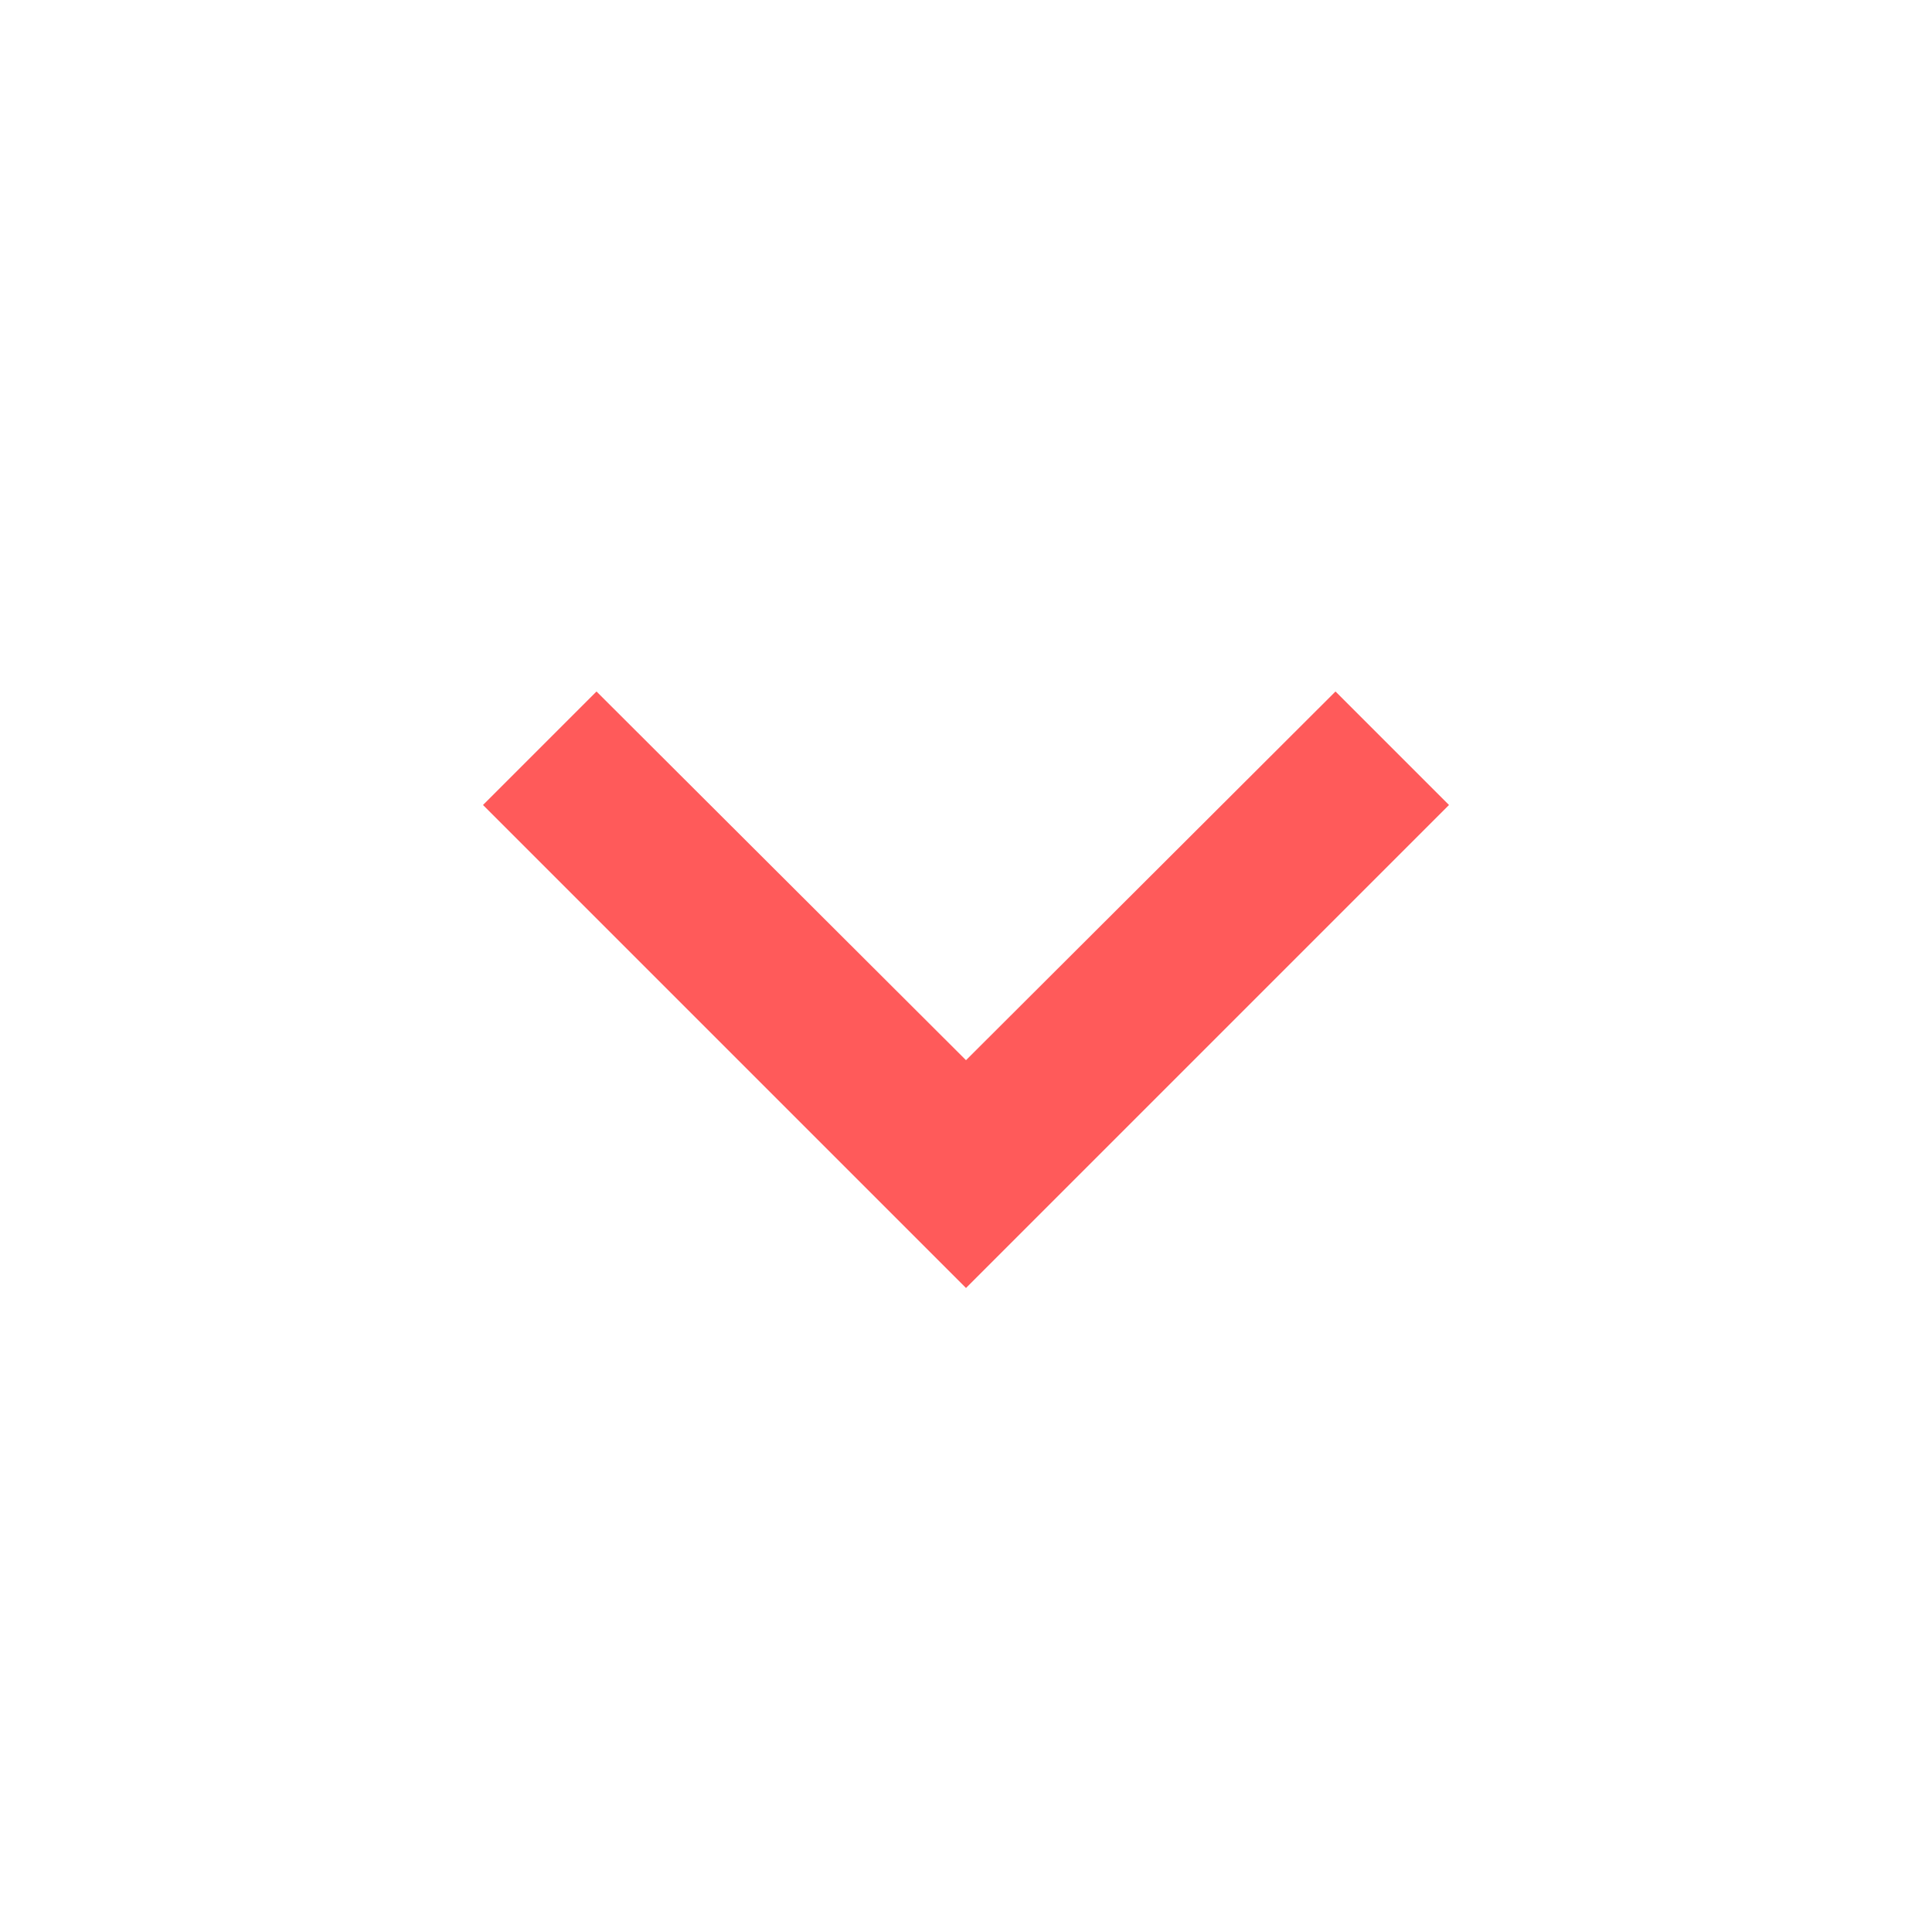
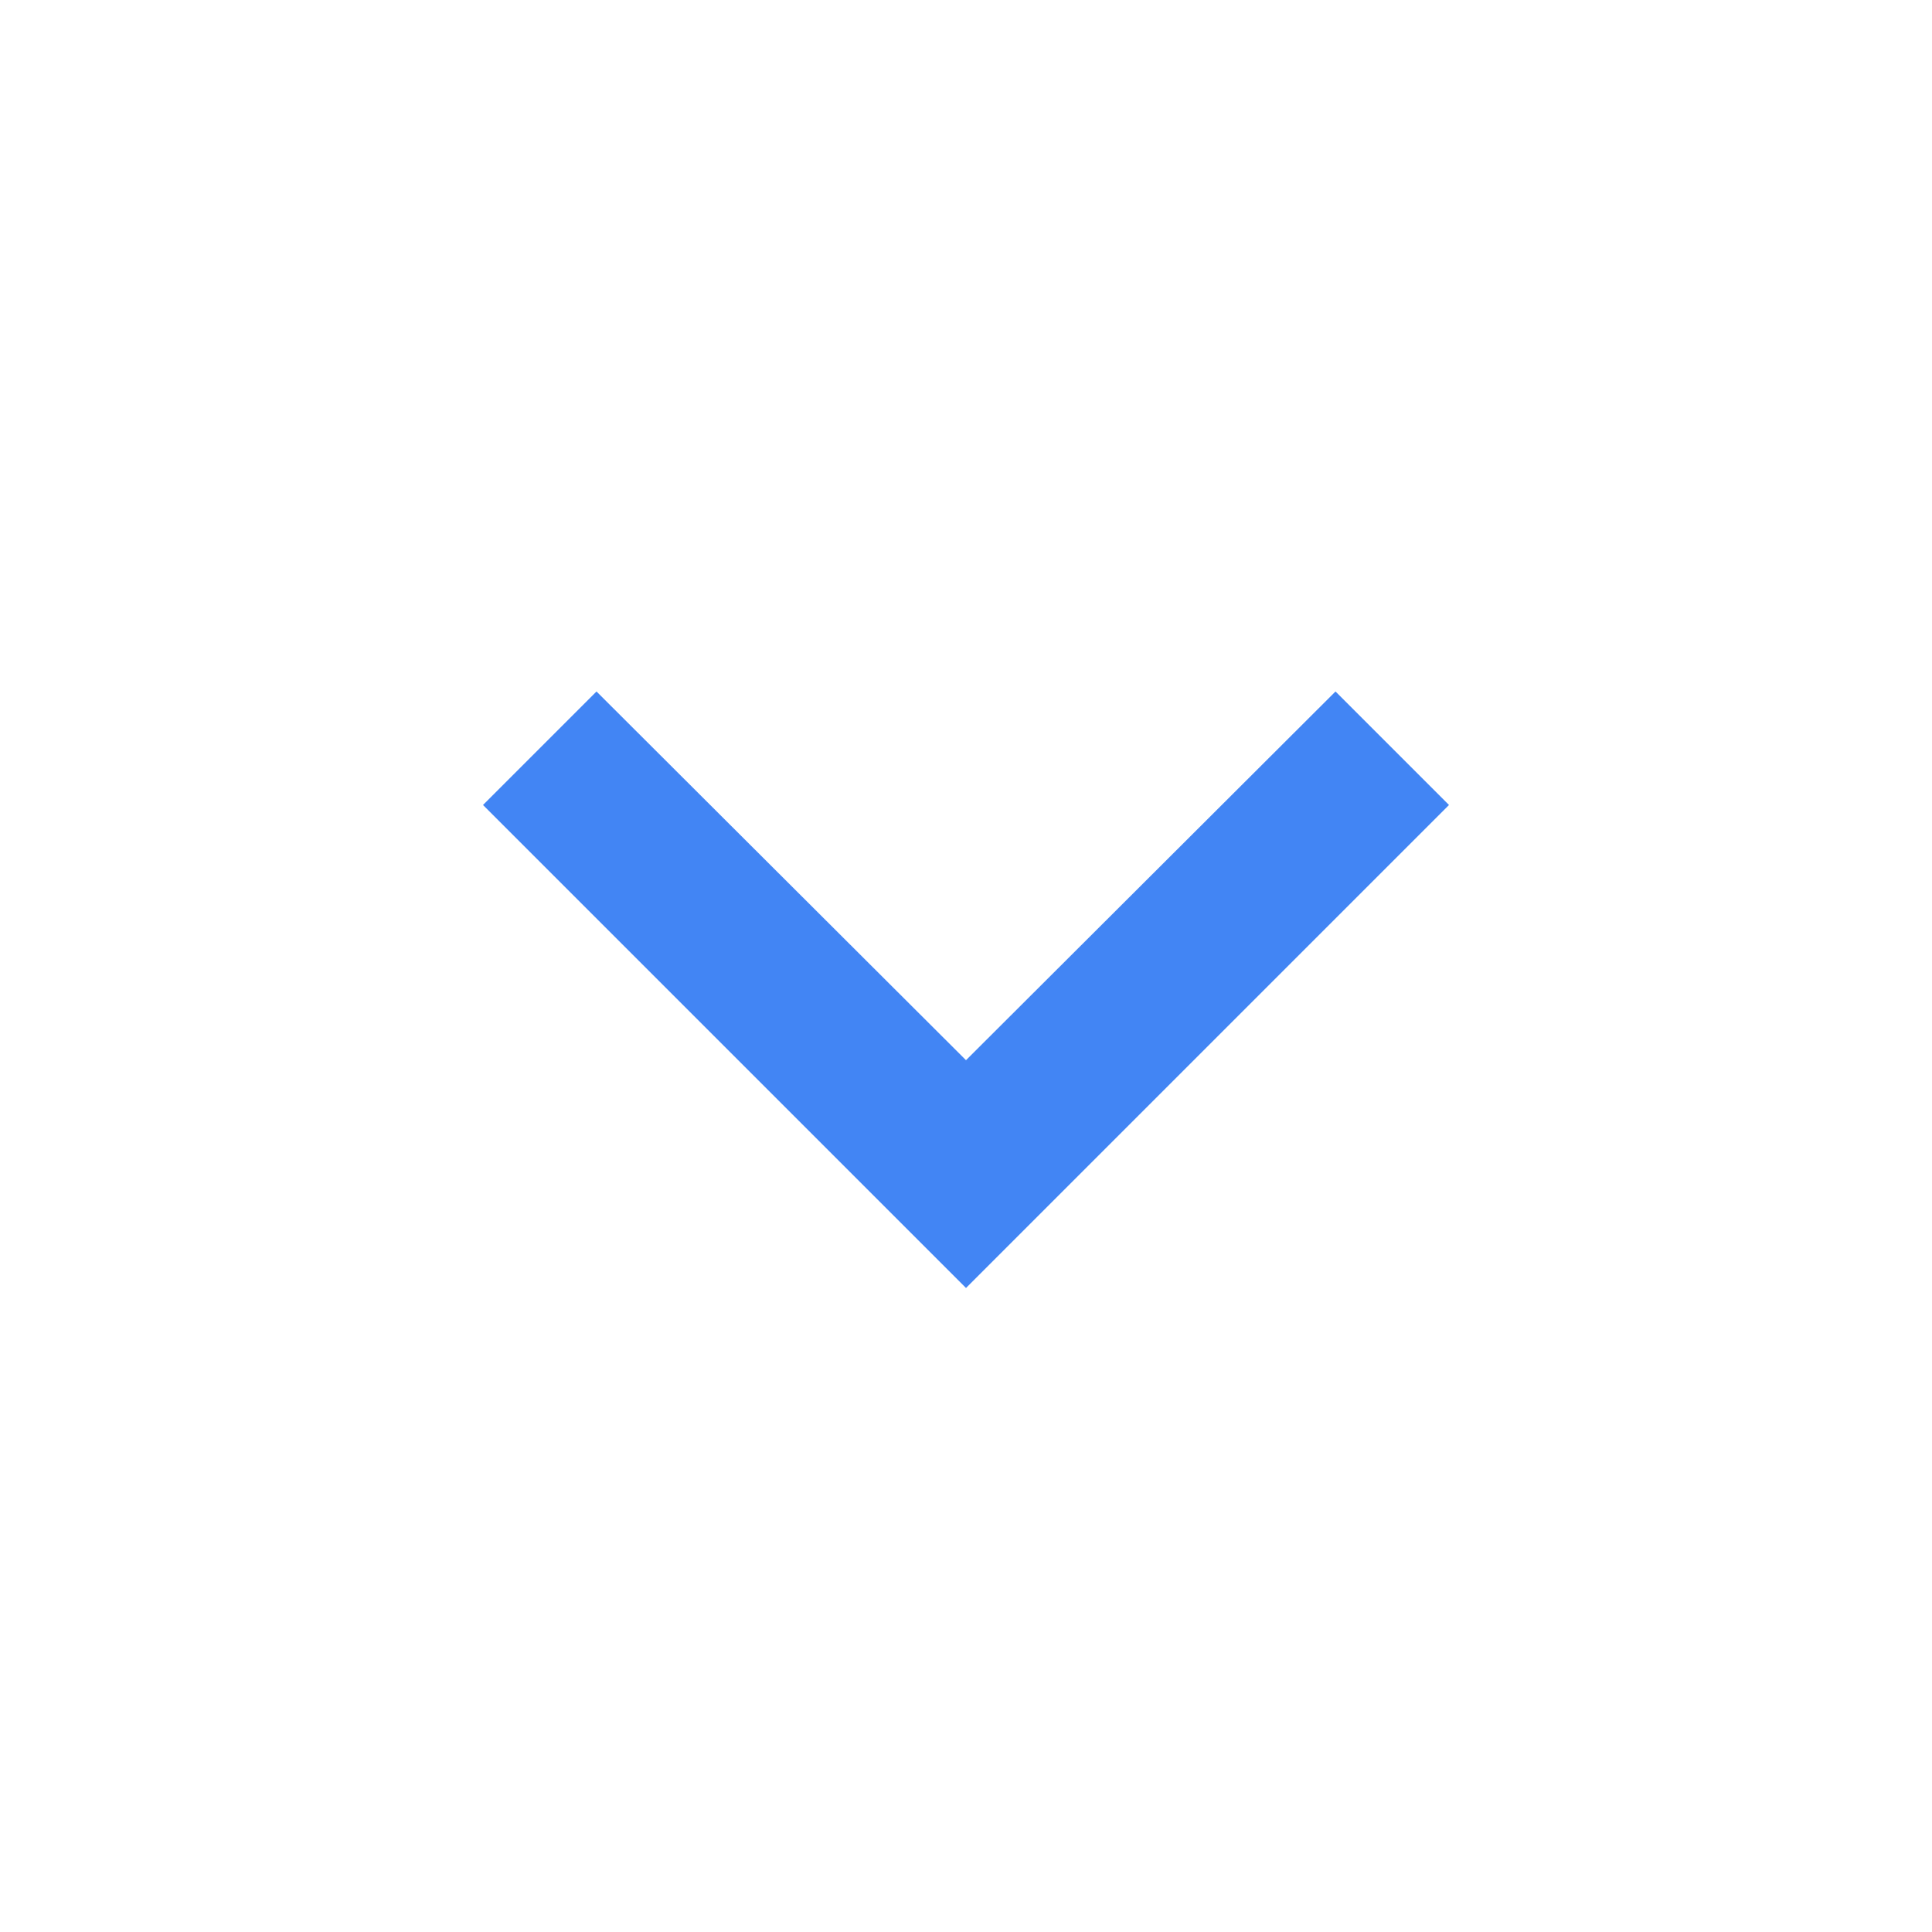
<svg xmlns="http://www.w3.org/2000/svg" width="24" height="24" viewBox="0 0 24 24">
-   <path fill="rgba(255, 90, 90, 1)" d="M7.41 8.59L12 13.17l4.59-4.58L18 10l-6 6-6-6 1.41-1.41z" />
+   <path fill="#4285f4" d="M7.41 8.59L12 13.17l4.59-4.58L18 10l-6 6-6-6 1.41-1.41z" />
  <path fill="none" d="M0 0h24v24H0V0z" />
</svg>
